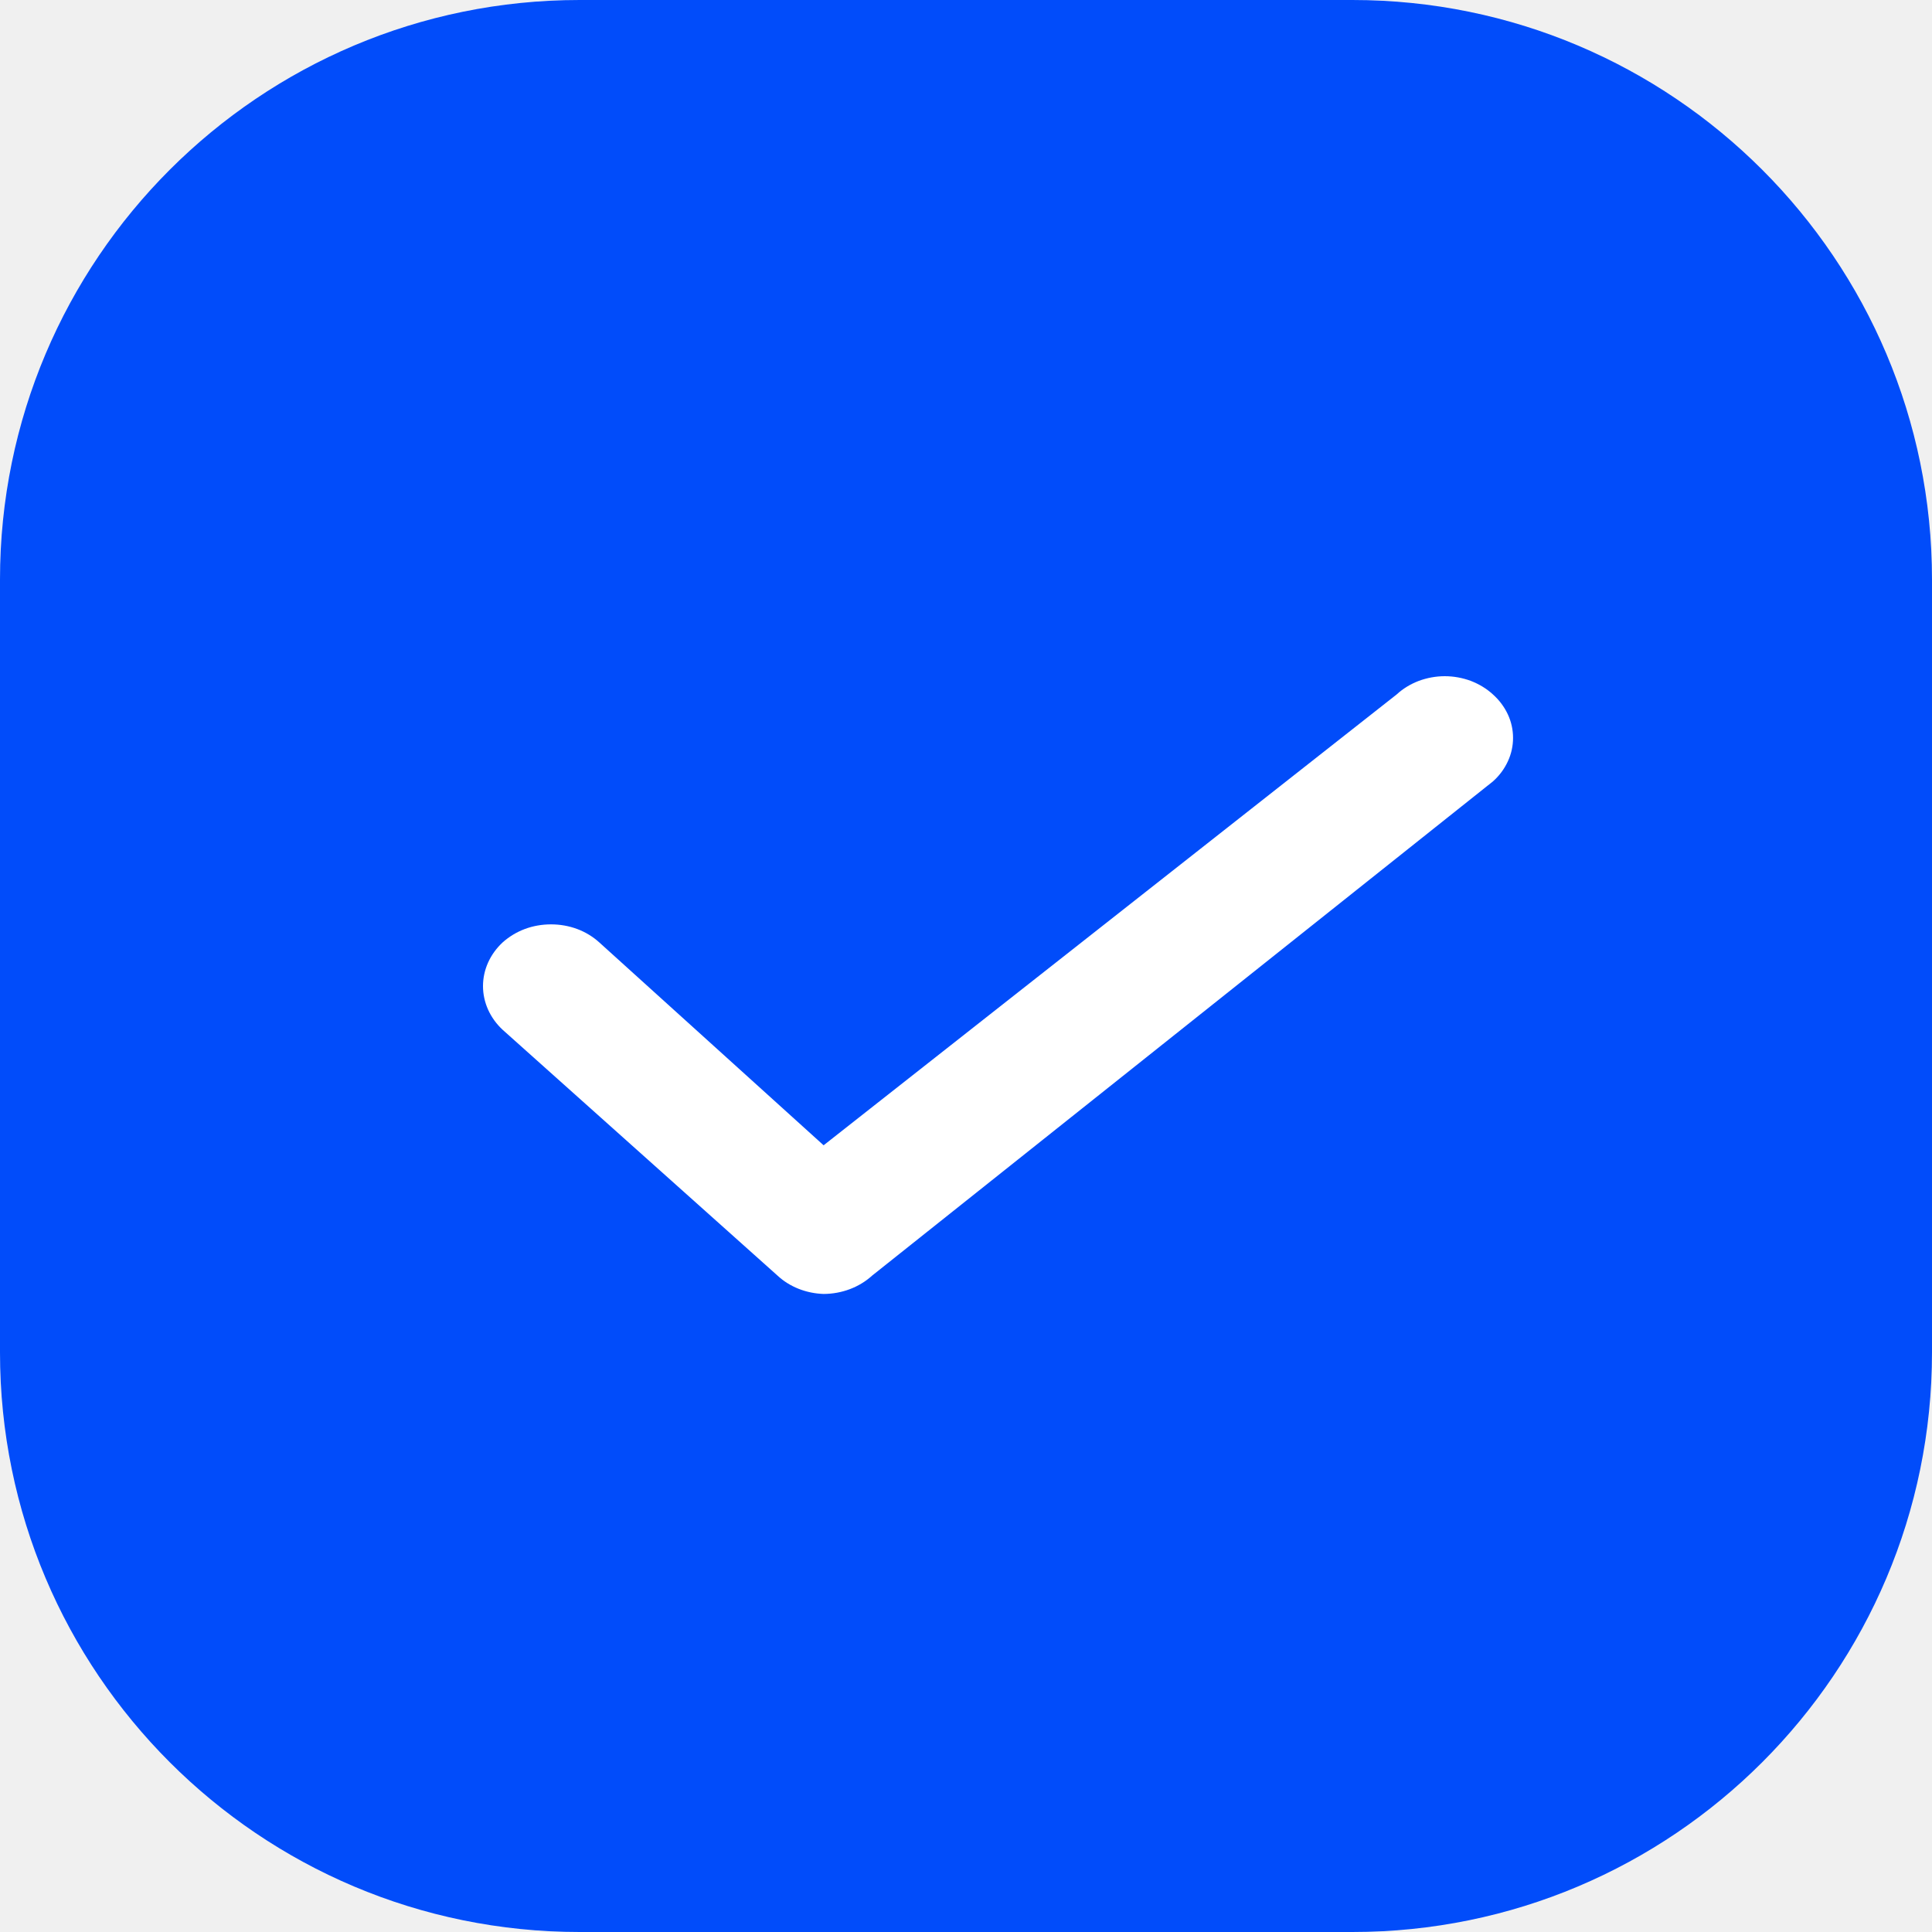
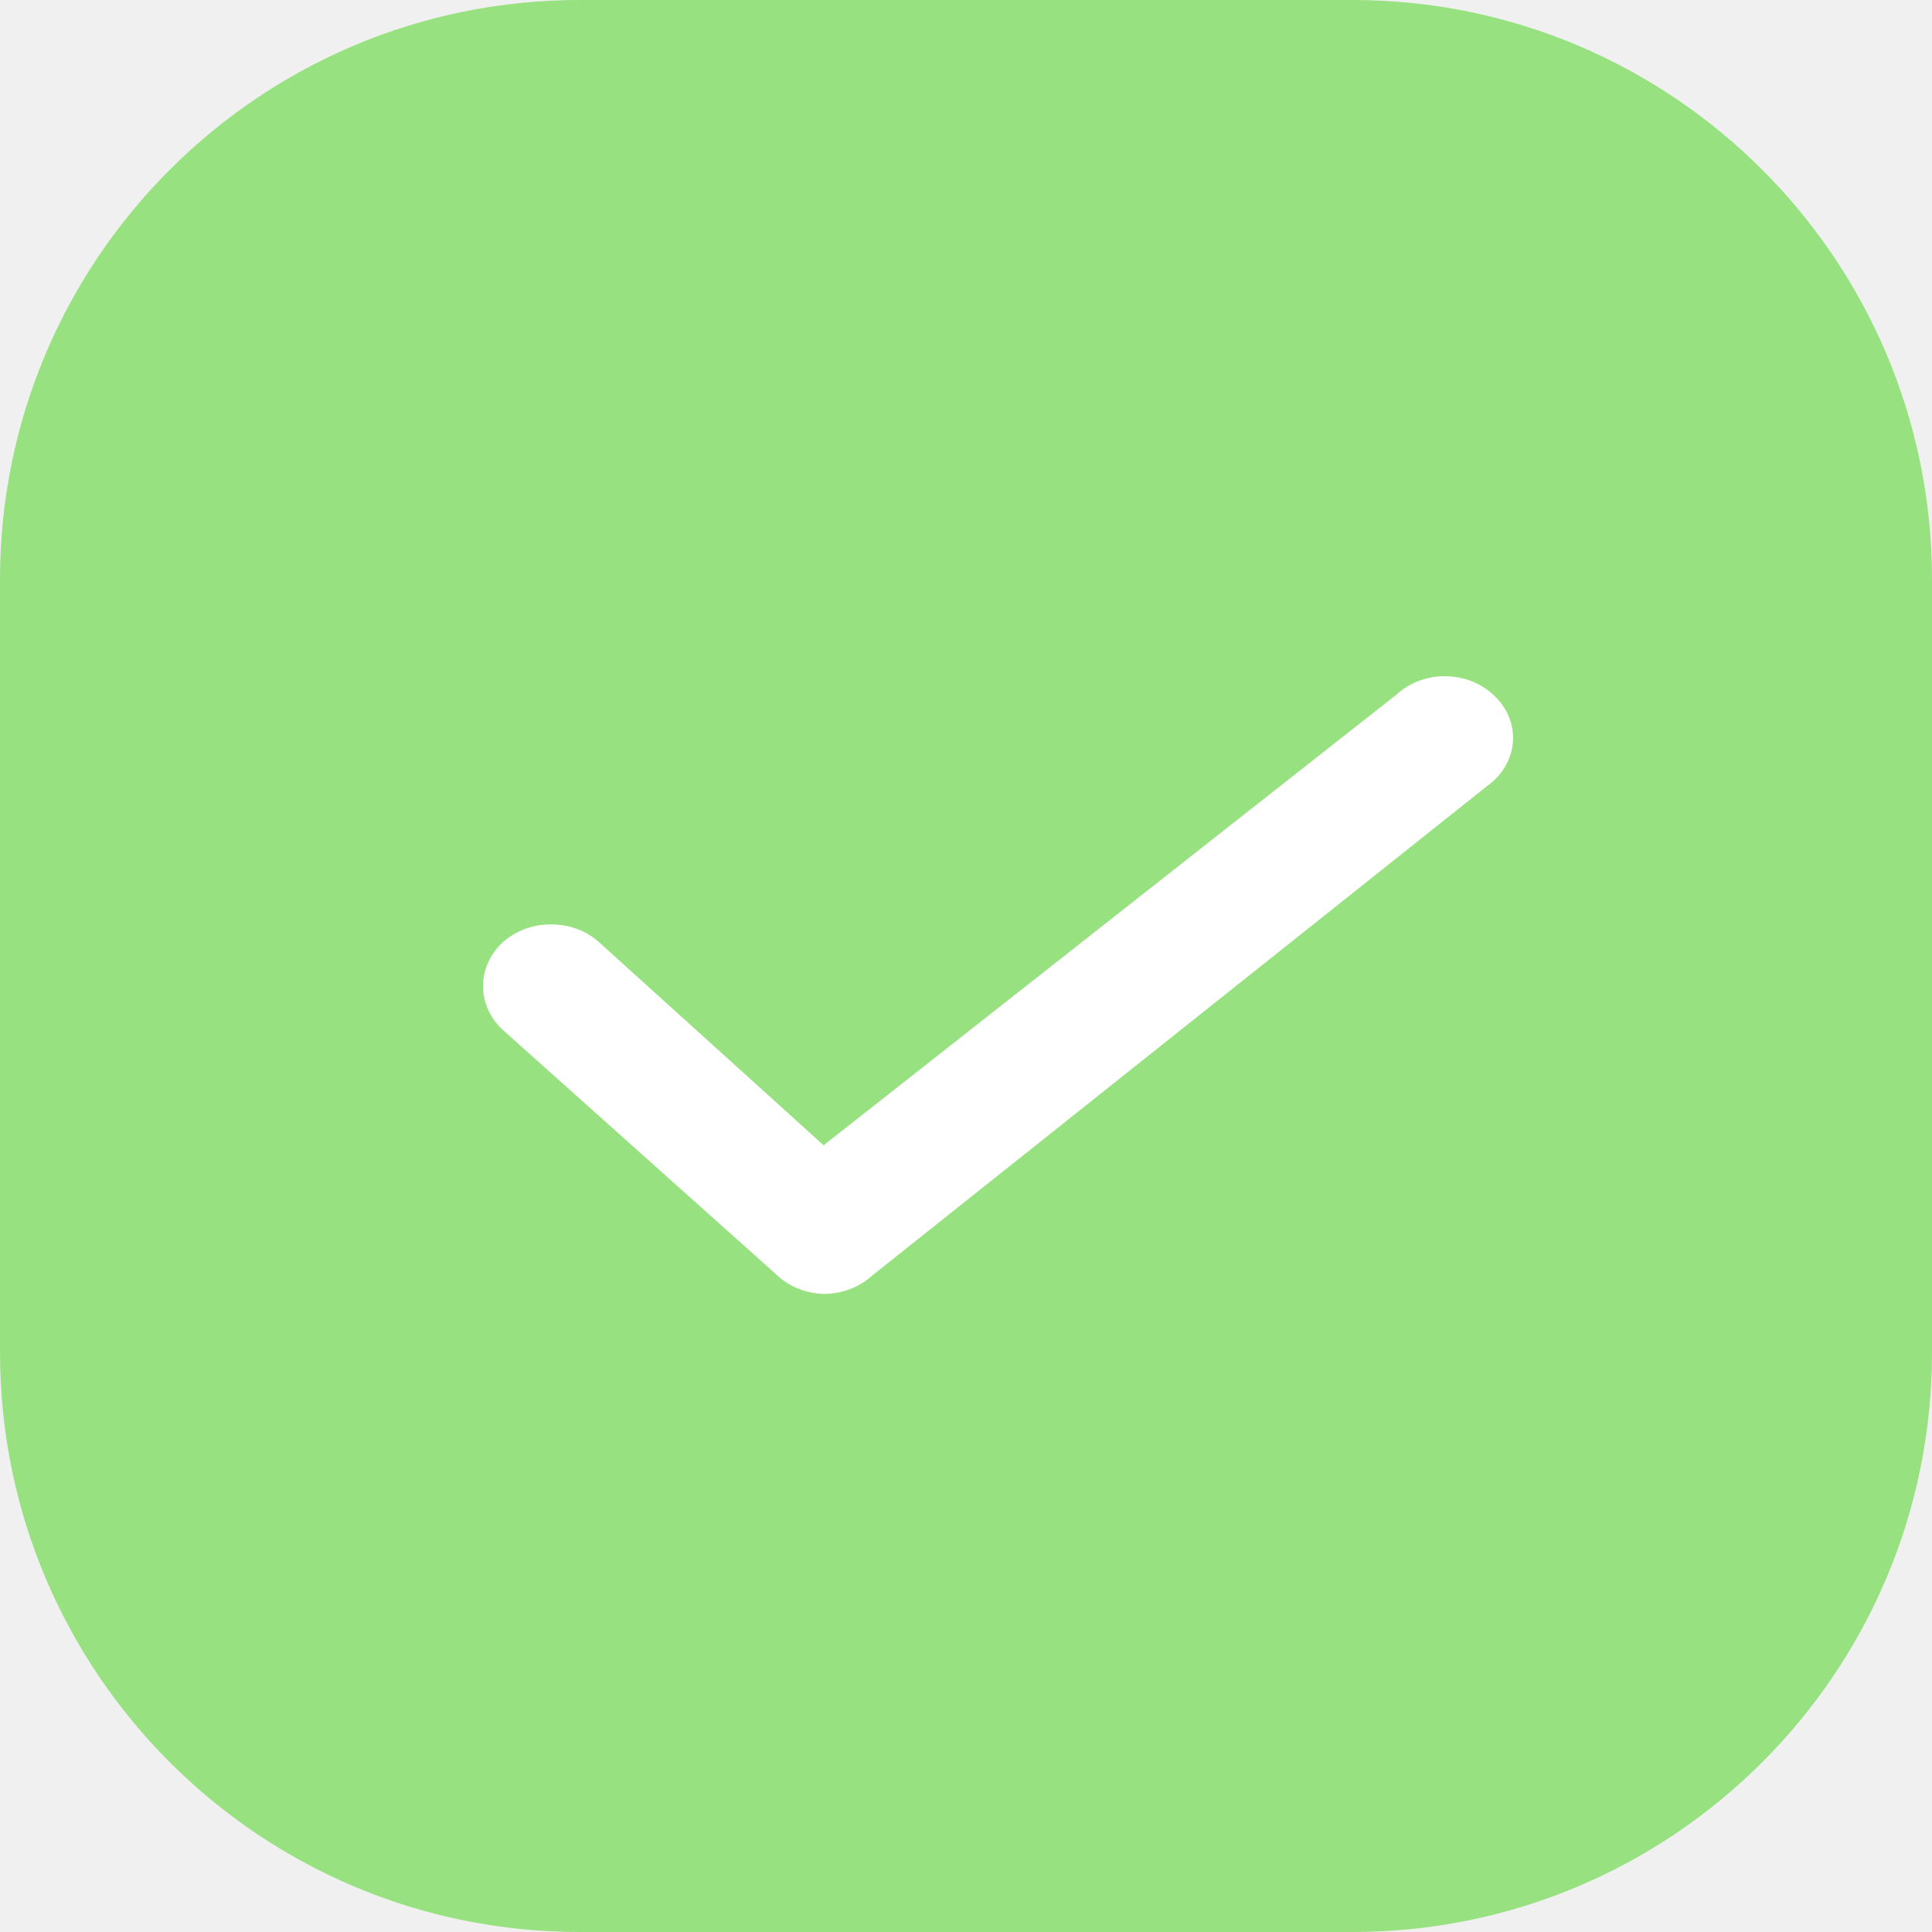
<svg xmlns="http://www.w3.org/2000/svg" viewBox="0 0 20 20" fill="none">
-   <rect width="20" height="20" rx="6" fill="#014CFA" />
+   <rect width="20" height="20" rx="6" fill="#97E180" />
  <path d="M8.526 13.395C8.346 13.389 8.175 13.322 8.05 13.206L5.203 10.66C5.073 10.539 5 10.377 5 10.208C5 10.039 5.073 9.877 5.203 9.756C5.269 9.697 5.347 9.649 5.433 9.617C5.518 9.585 5.611 9.569 5.704 9.569C5.797 9.569 5.889 9.585 5.975 9.617C6.061 9.649 6.139 9.697 6.204 9.756L8.526 11.856L14.458 7.189C14.523 7.129 14.6 7.082 14.686 7.049C14.772 7.017 14.864 7 14.956 7C15.049 7 15.141 7.017 15.227 7.049C15.312 7.082 15.39 7.129 15.455 7.189C15.521 7.248 15.573 7.318 15.609 7.395C15.645 7.472 15.663 7.555 15.663 7.639C15.663 7.722 15.645 7.805 15.609 7.882C15.573 7.96 15.521 8.03 15.455 8.089L9.027 13.206C8.895 13.326 8.715 13.394 8.526 13.395Z" fill="white" />
</svg>
